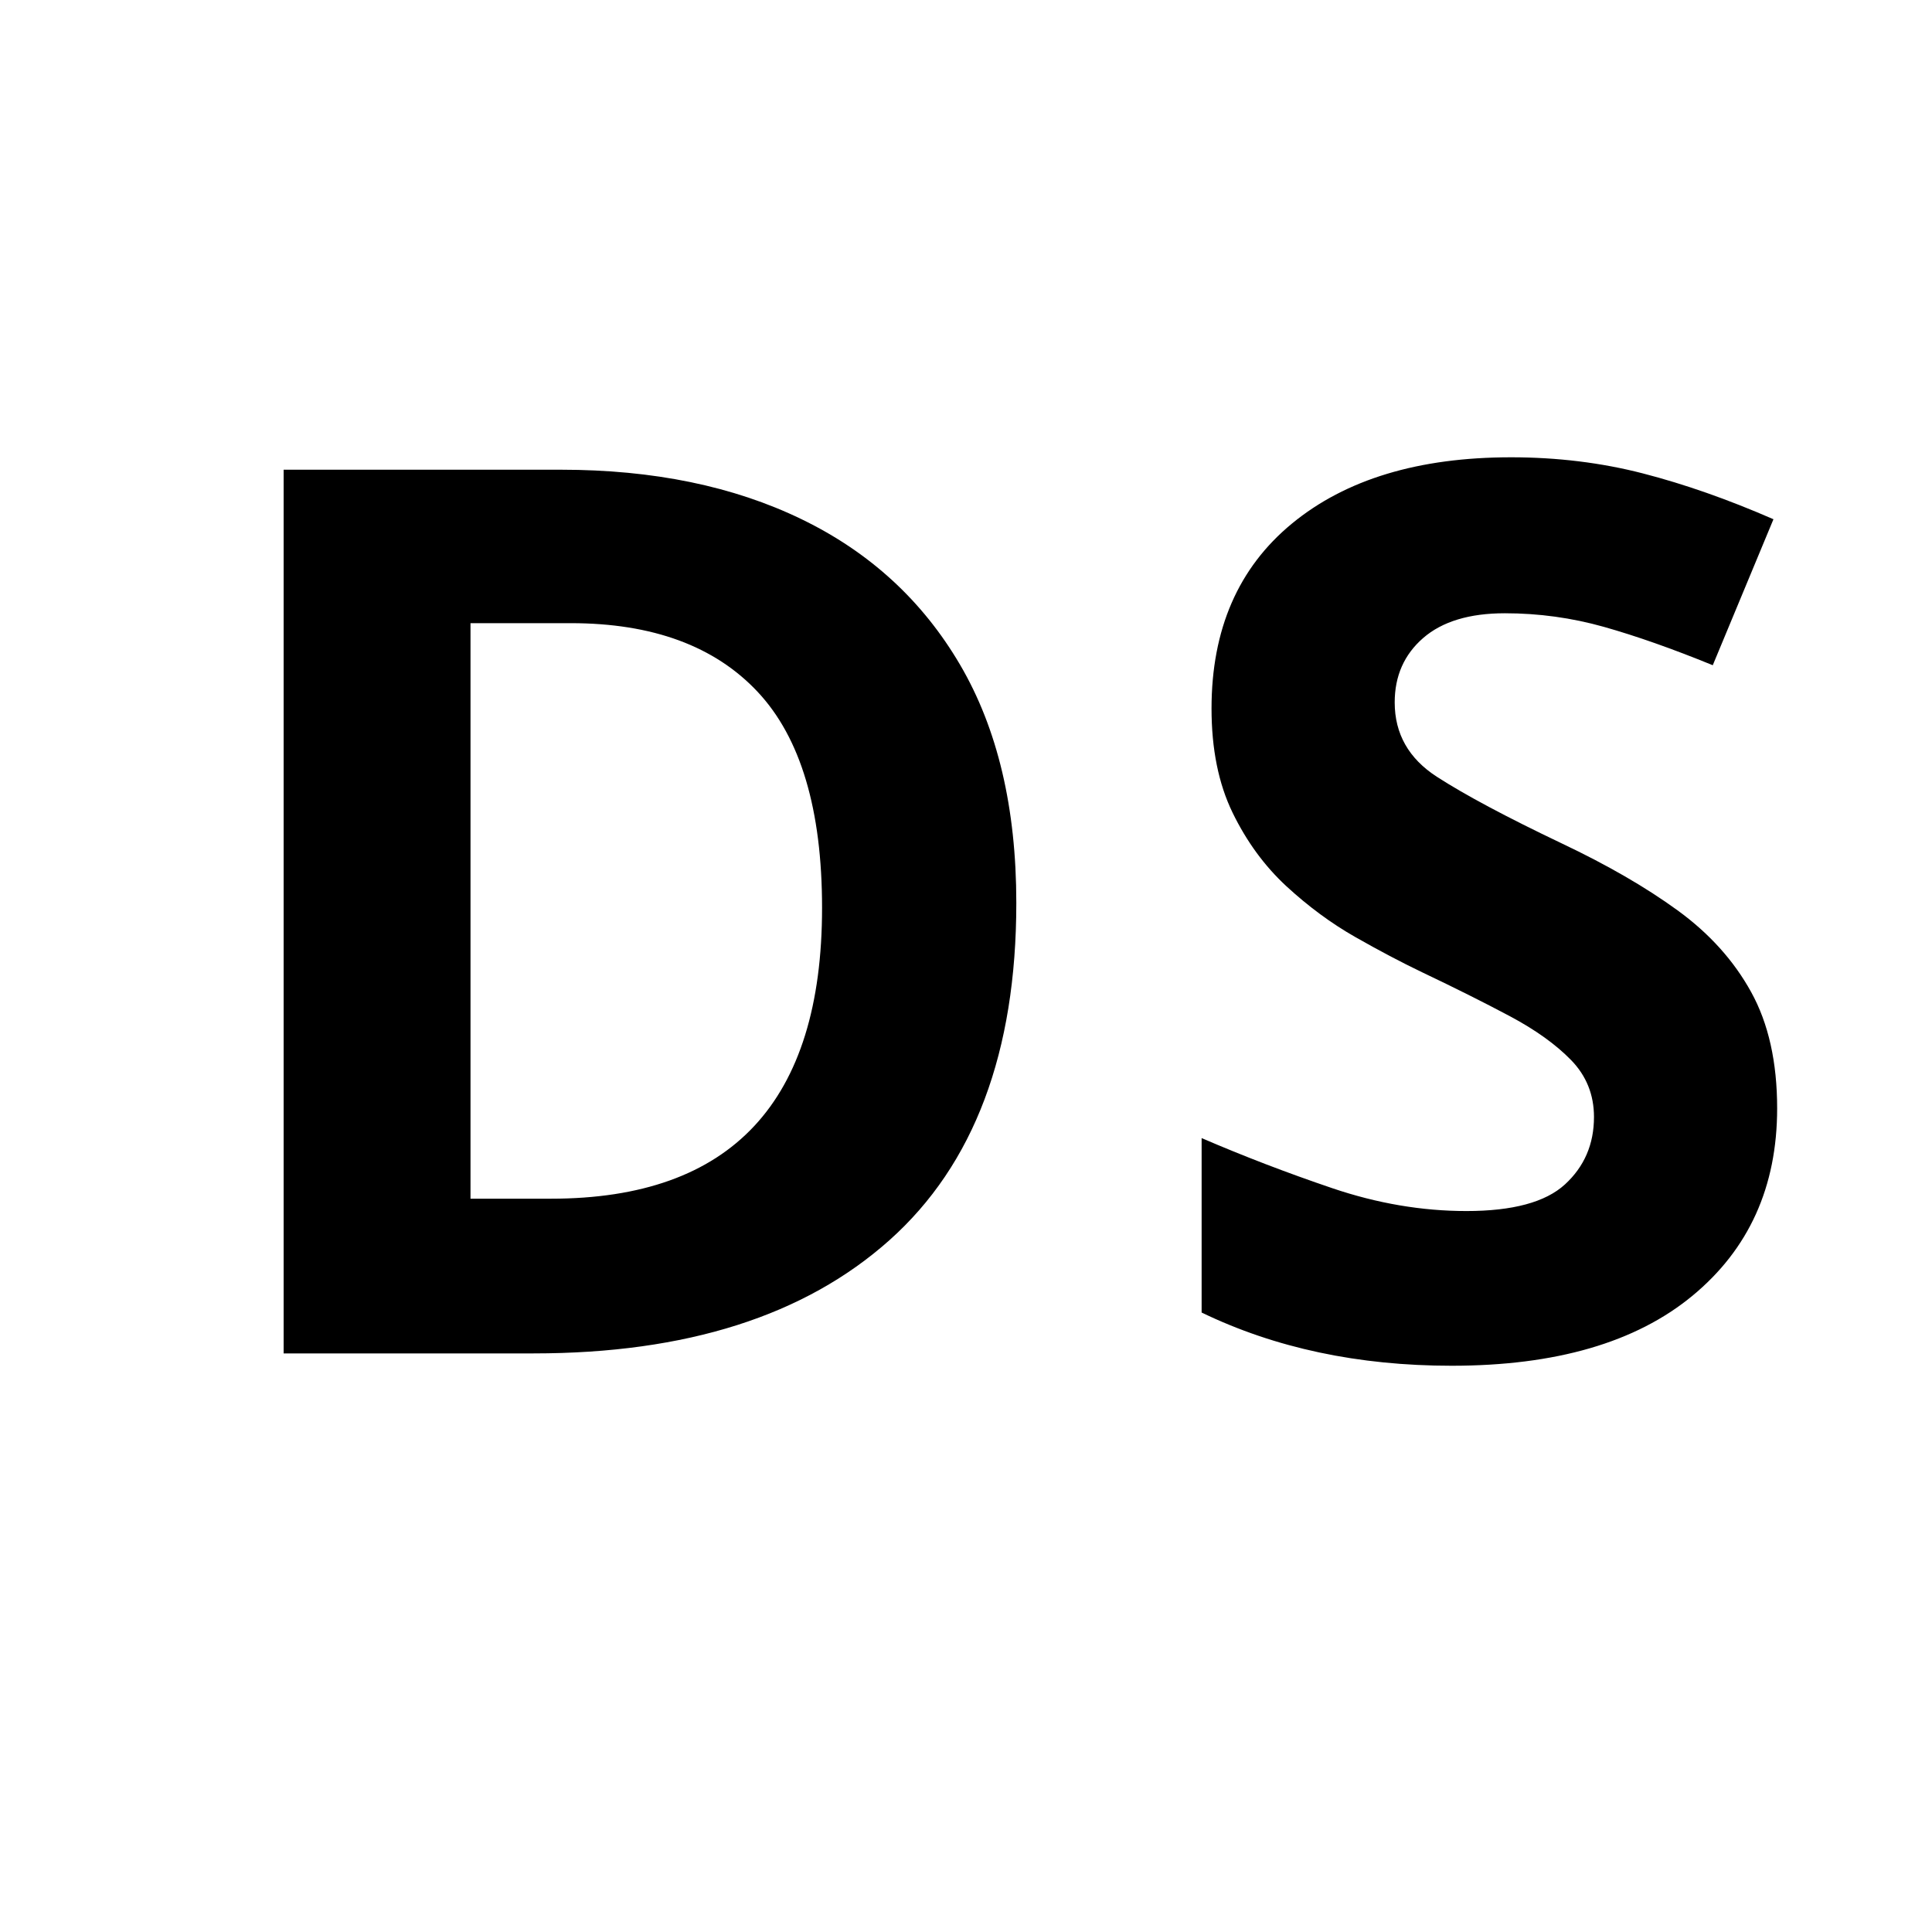
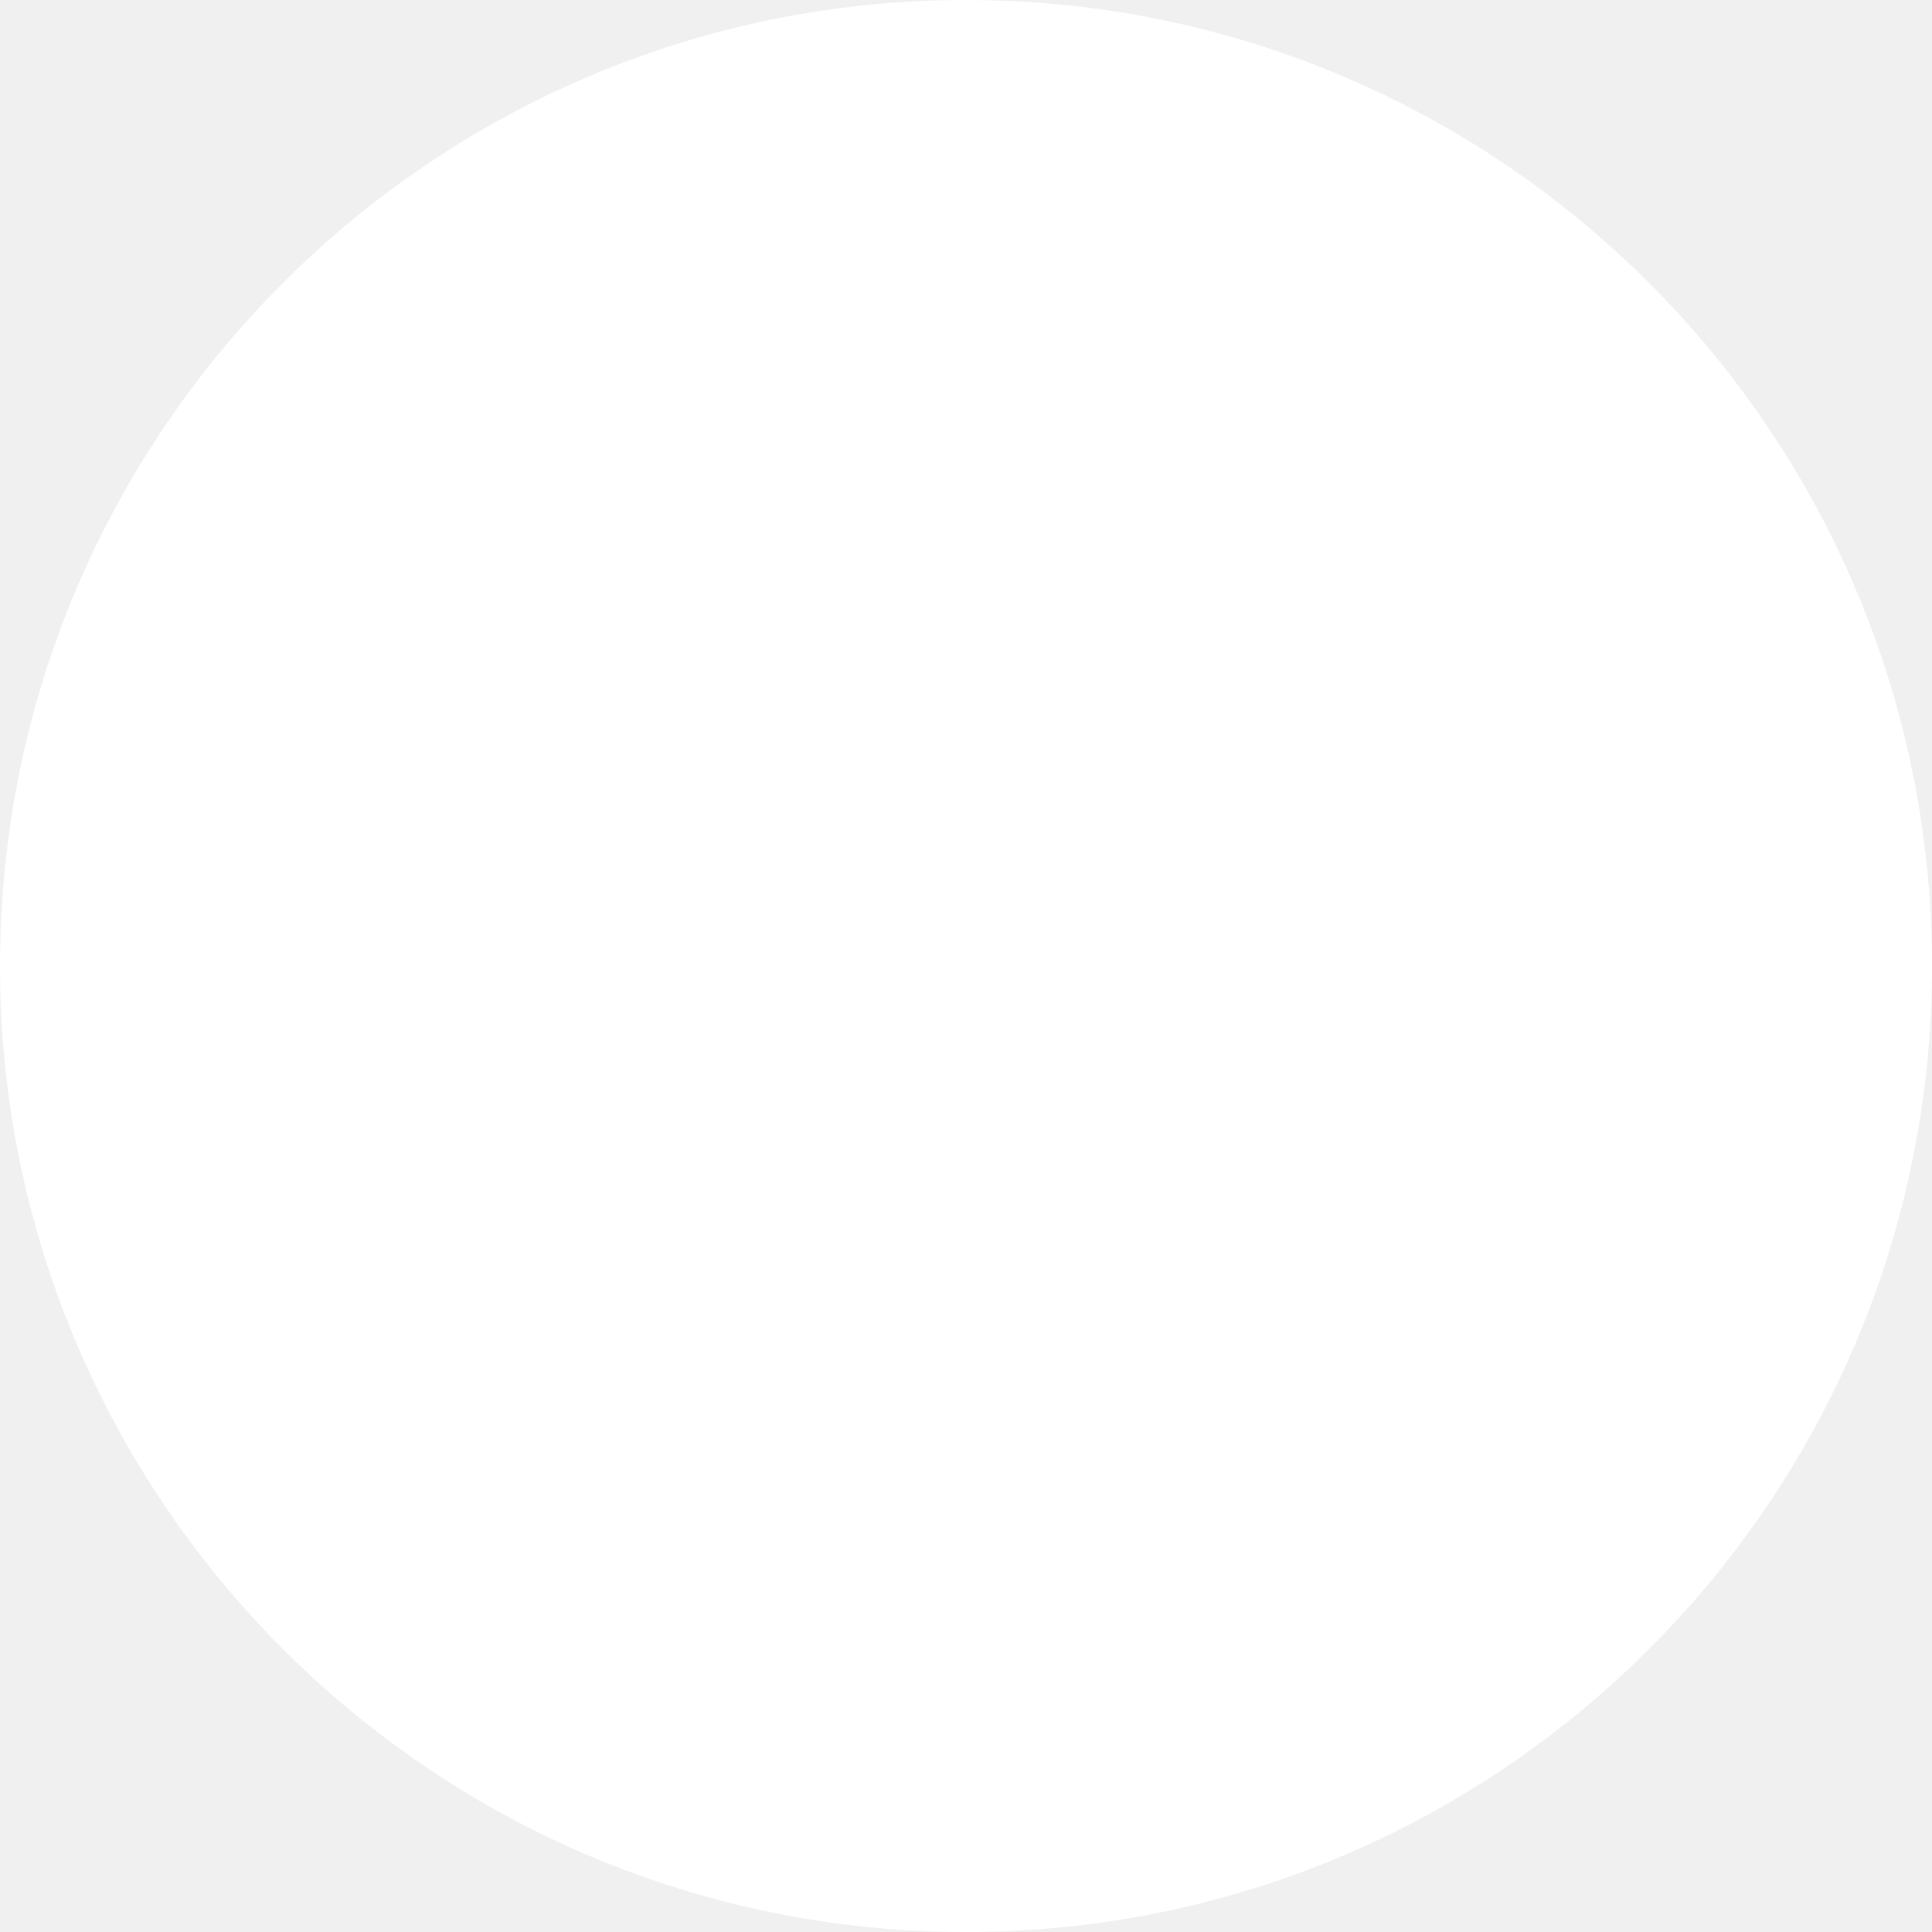
<svg xmlns="http://www.w3.org/2000/svg" width="384" height="384" preserveAspectRatio="xMidYMid meet" viewBox="0 0 384 384">
-   <g stroke="none" stroke-width="1" fill="none" fill-rule="evenodd">
-     <rect fill="#FFFFFF" x="0" y="0" width="384" height="384" />
-     <text font-family="Prompt-Black, Prompt" font-size="246" font-weight="800" letter-spacing="11.245" fill="#000000">
-       <tspan x="34.235" y="269">DS</tspan>
-     </text>
-   </g>
+   <rect fill="#FFFFFF" x="0" y="0" width="384" height="384" rx="192" />
</svg>
